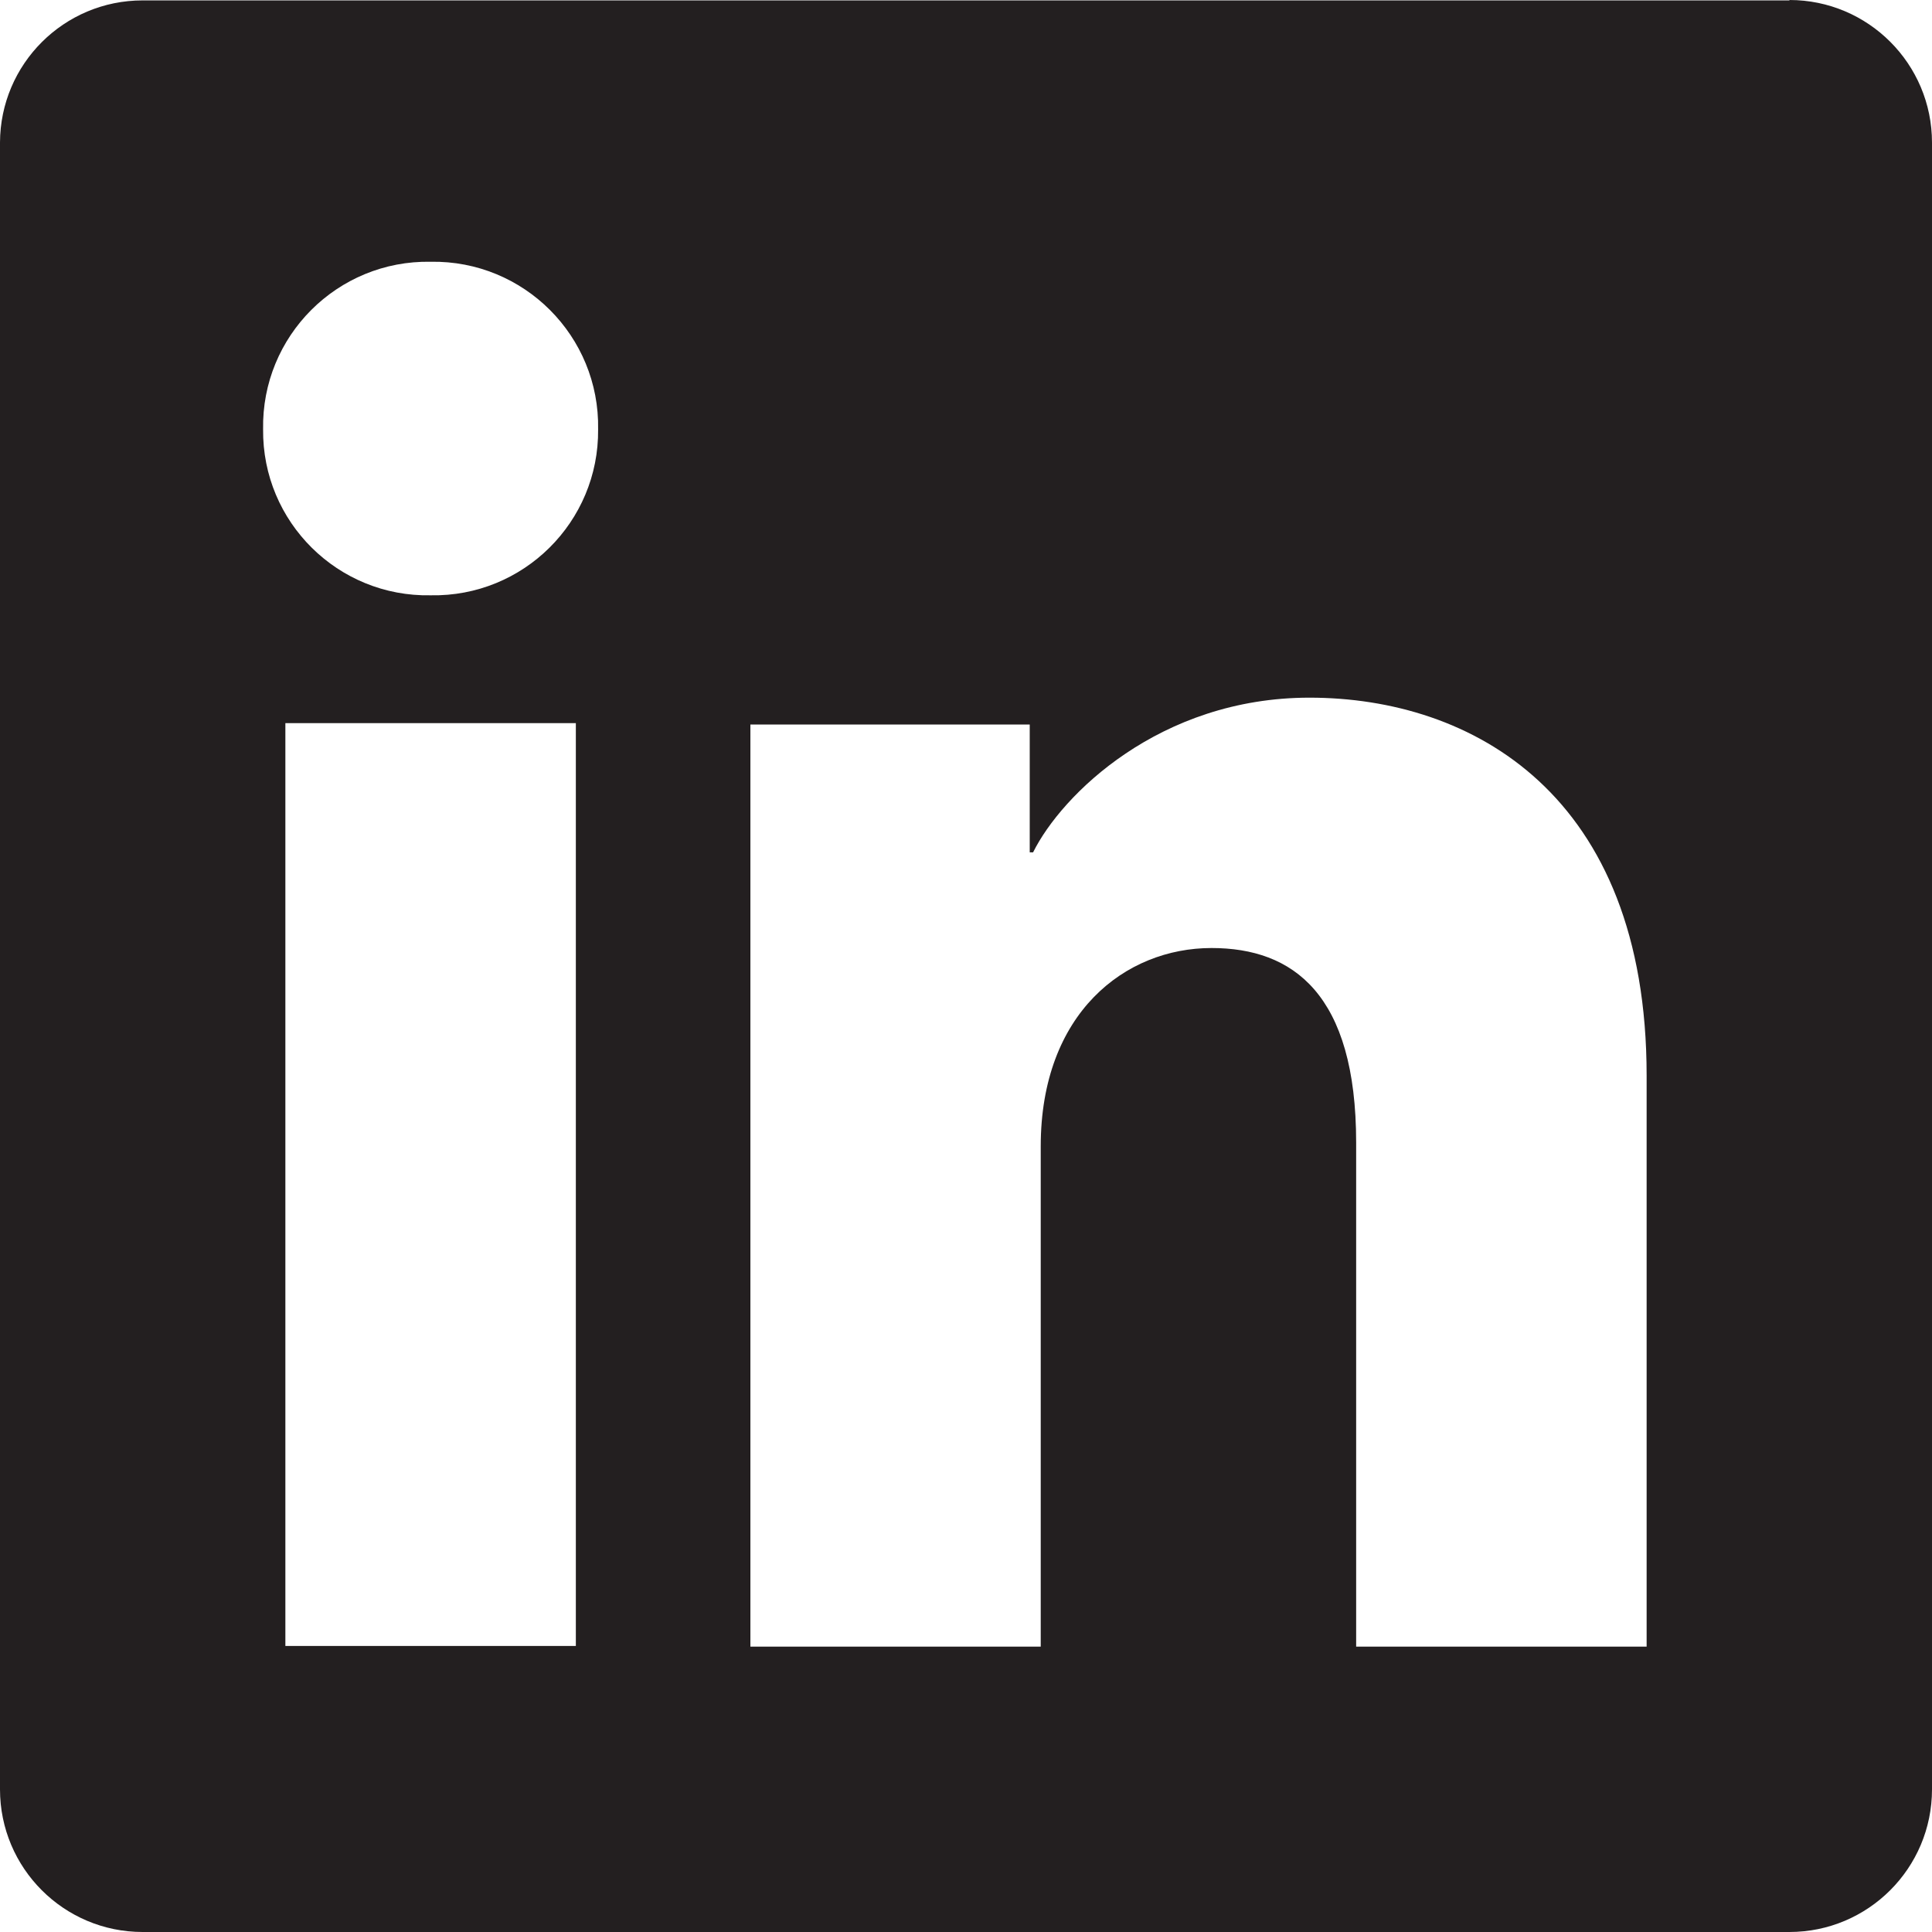
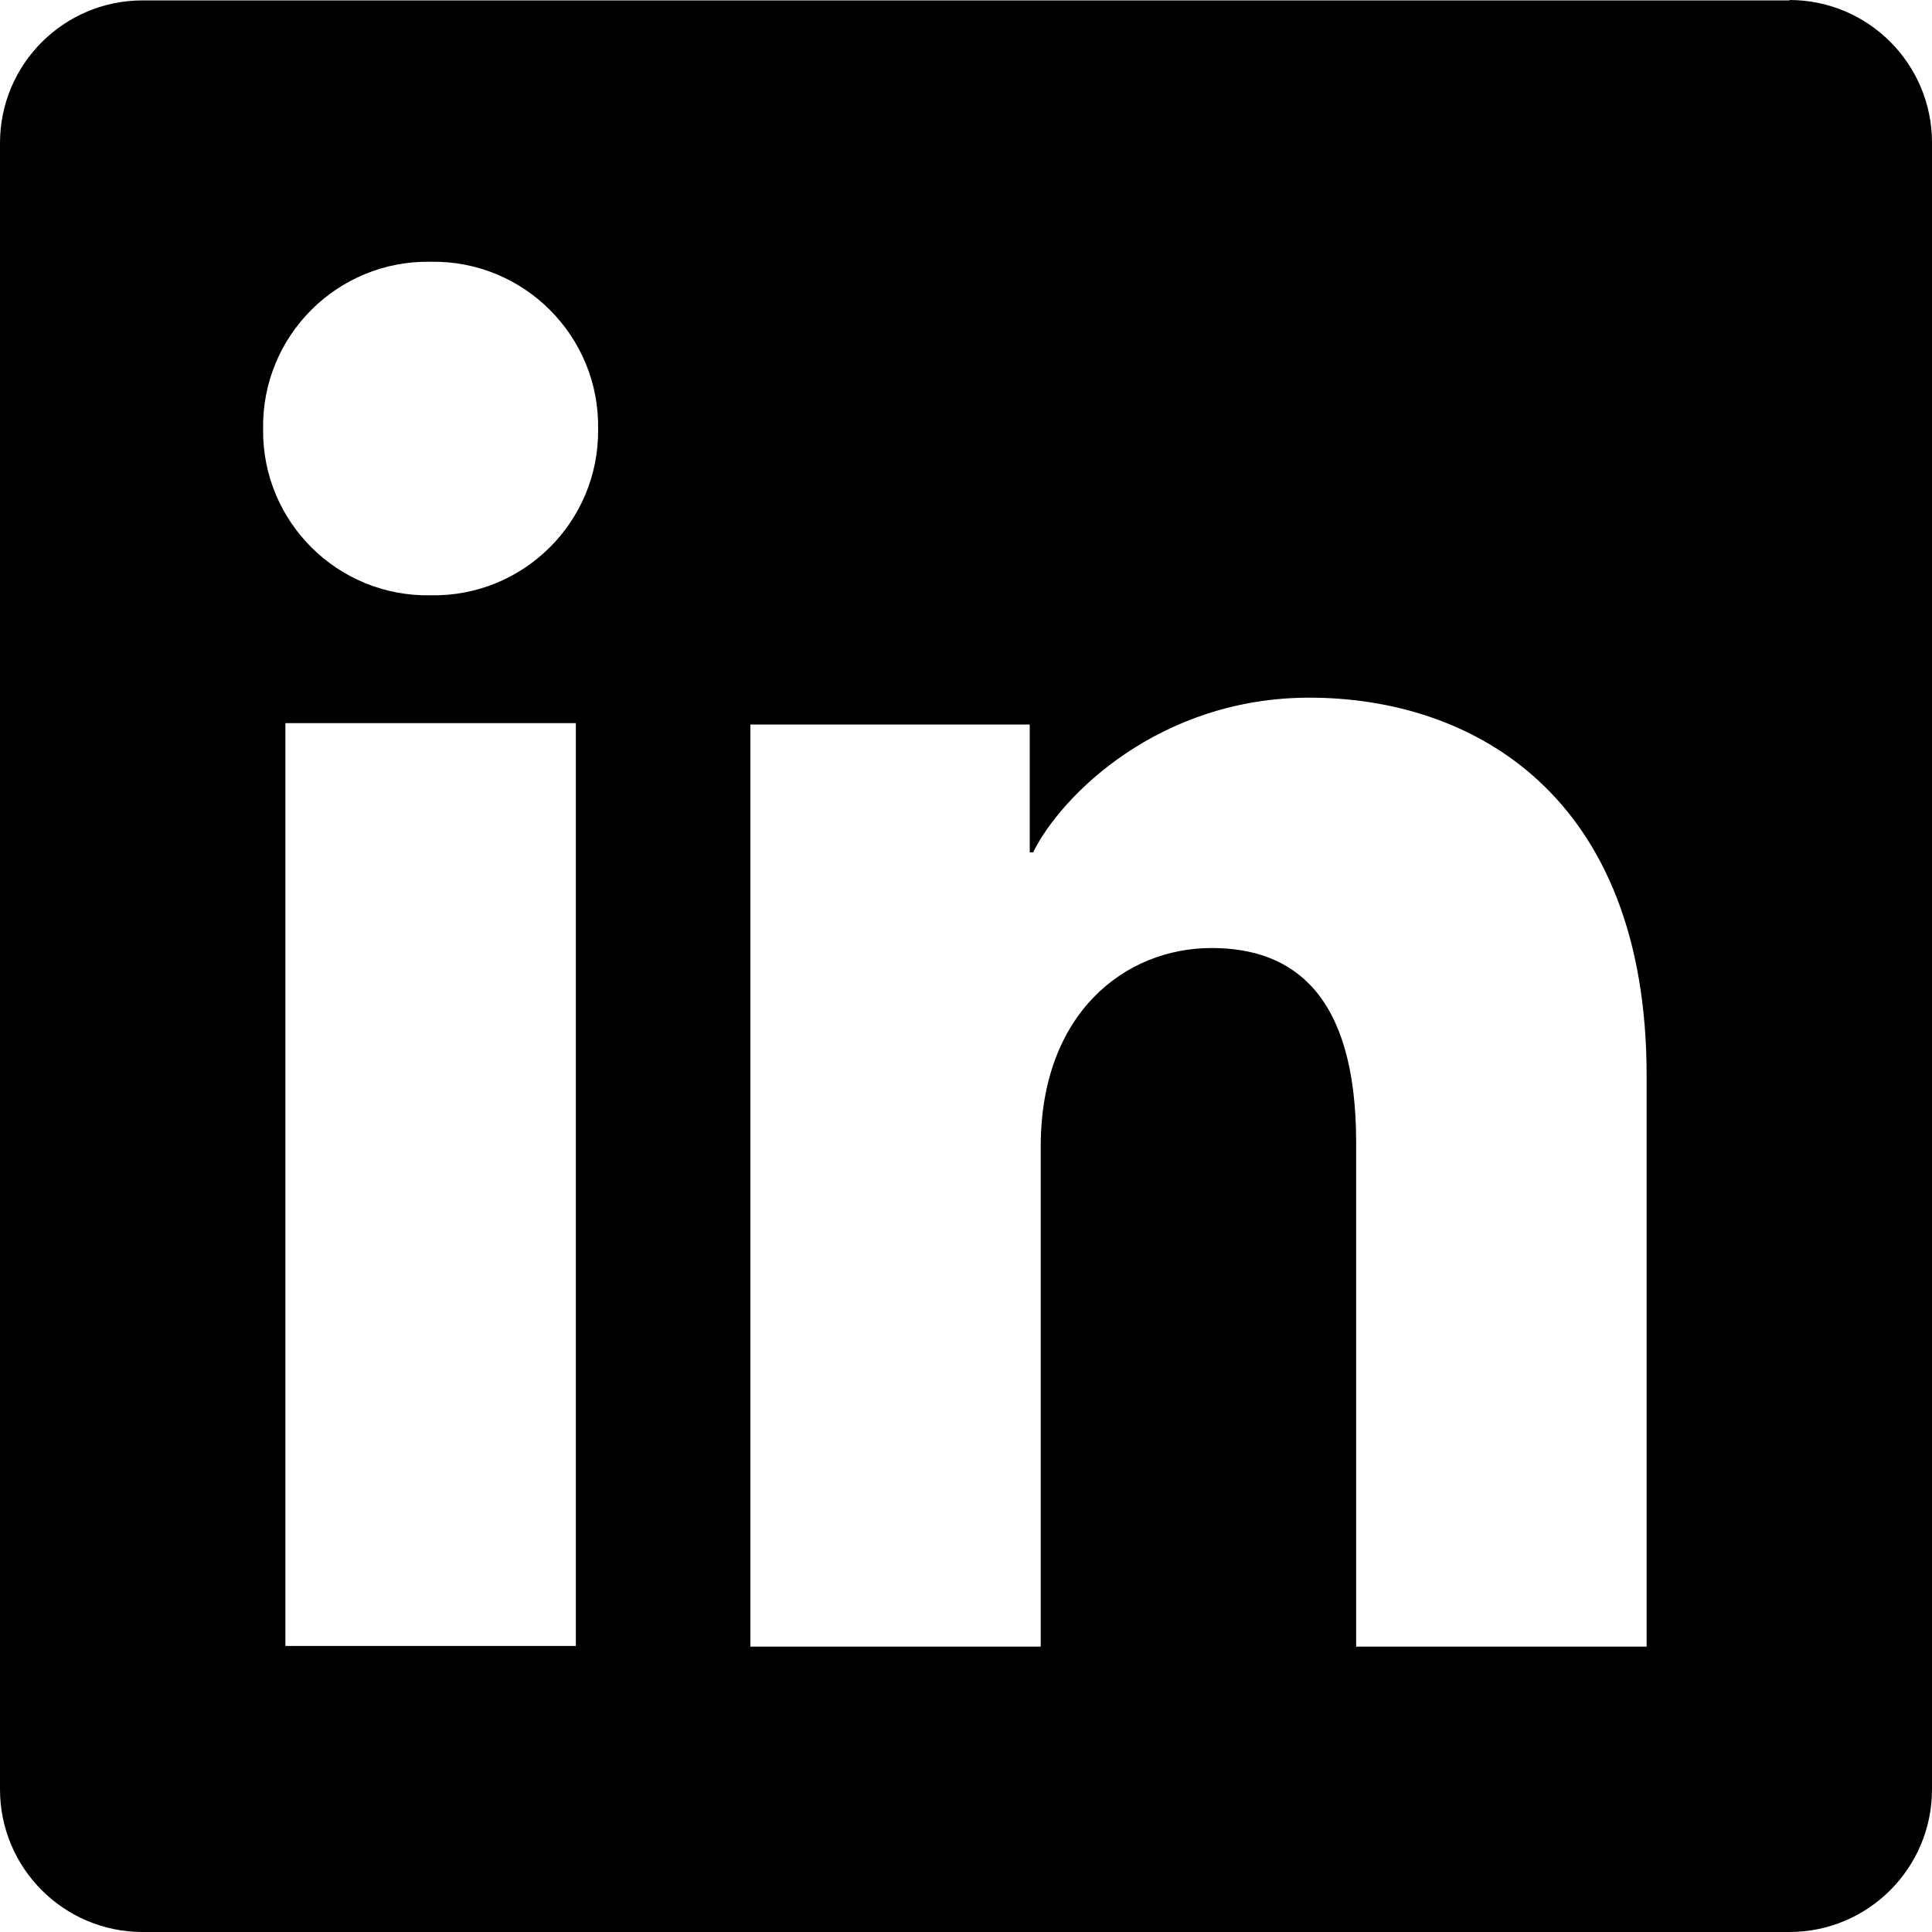
- <svg xmlns="http://www.w3.org/2000/svg" width="144" height="144">
-   <path fill="#231f20" d="M133.38.03H10.63C4.77.03.017 4.77 0 10.63v122.74C0 139.24 4.76 144 10.63 144h122.74c5.87 0 10.63-4.76 10.63-10.63V10.63C144 4.76 139.24 0 133.37 0ZM42.92 122.68H21.27V53.9h21.65ZM32.1 44.37c-6.906.136-12.559-5.463-12.49-12.37-.126-6.95 5.54-12.616 12.49-12.49 6.946-.12 12.606 5.545 12.48 12.49.069 6.903-5.578 12.5-12.48 12.37m90.63 78.36h-21.65V85.17c0-11.09-4.71-14.51-10.78-14.51-6.43 0-12.73 4.84-12.73 14.78v37.29H55.93V54h20.82v9.53H77C79.12 59.25 86.43 52 97.6 52c12.08 0 25.13 7.17 25.13 28.17z" data-name="Layer 1" />
+ <svg xmlns="http://www.w3.org/2000/svg" viewBox="0 0 144 144">
+   <path fill="currentColor" d="M133.38.03H10.63C4.77.03.017 4.77 0 10.63v122.74C0 139.24 4.76 144 10.63 144h122.74c5.87 0 10.63-4.76 10.63-10.63V10.63C144 4.76 139.24 0 133.37 0ZM42.92 122.68H21.27V53.9h21.65ZM32.1 44.37c-6.906.136-12.559-5.463-12.49-12.37-.126-6.95 5.54-12.616 12.49-12.49 6.946-.12 12.606 5.545 12.48 12.49.069 6.903-5.578 12.5-12.48 12.37m90.63 78.36h-21.65V85.17c0-11.09-4.71-14.51-10.78-14.51-6.43 0-12.73 4.84-12.73 14.78v37.29H55.93V54h20.82v9.53H77C79.12 59.25 86.43 52 97.6 52c12.08 0 25.13 7.17 25.13 28.17z" data-name="Layer 1" />
</svg>
